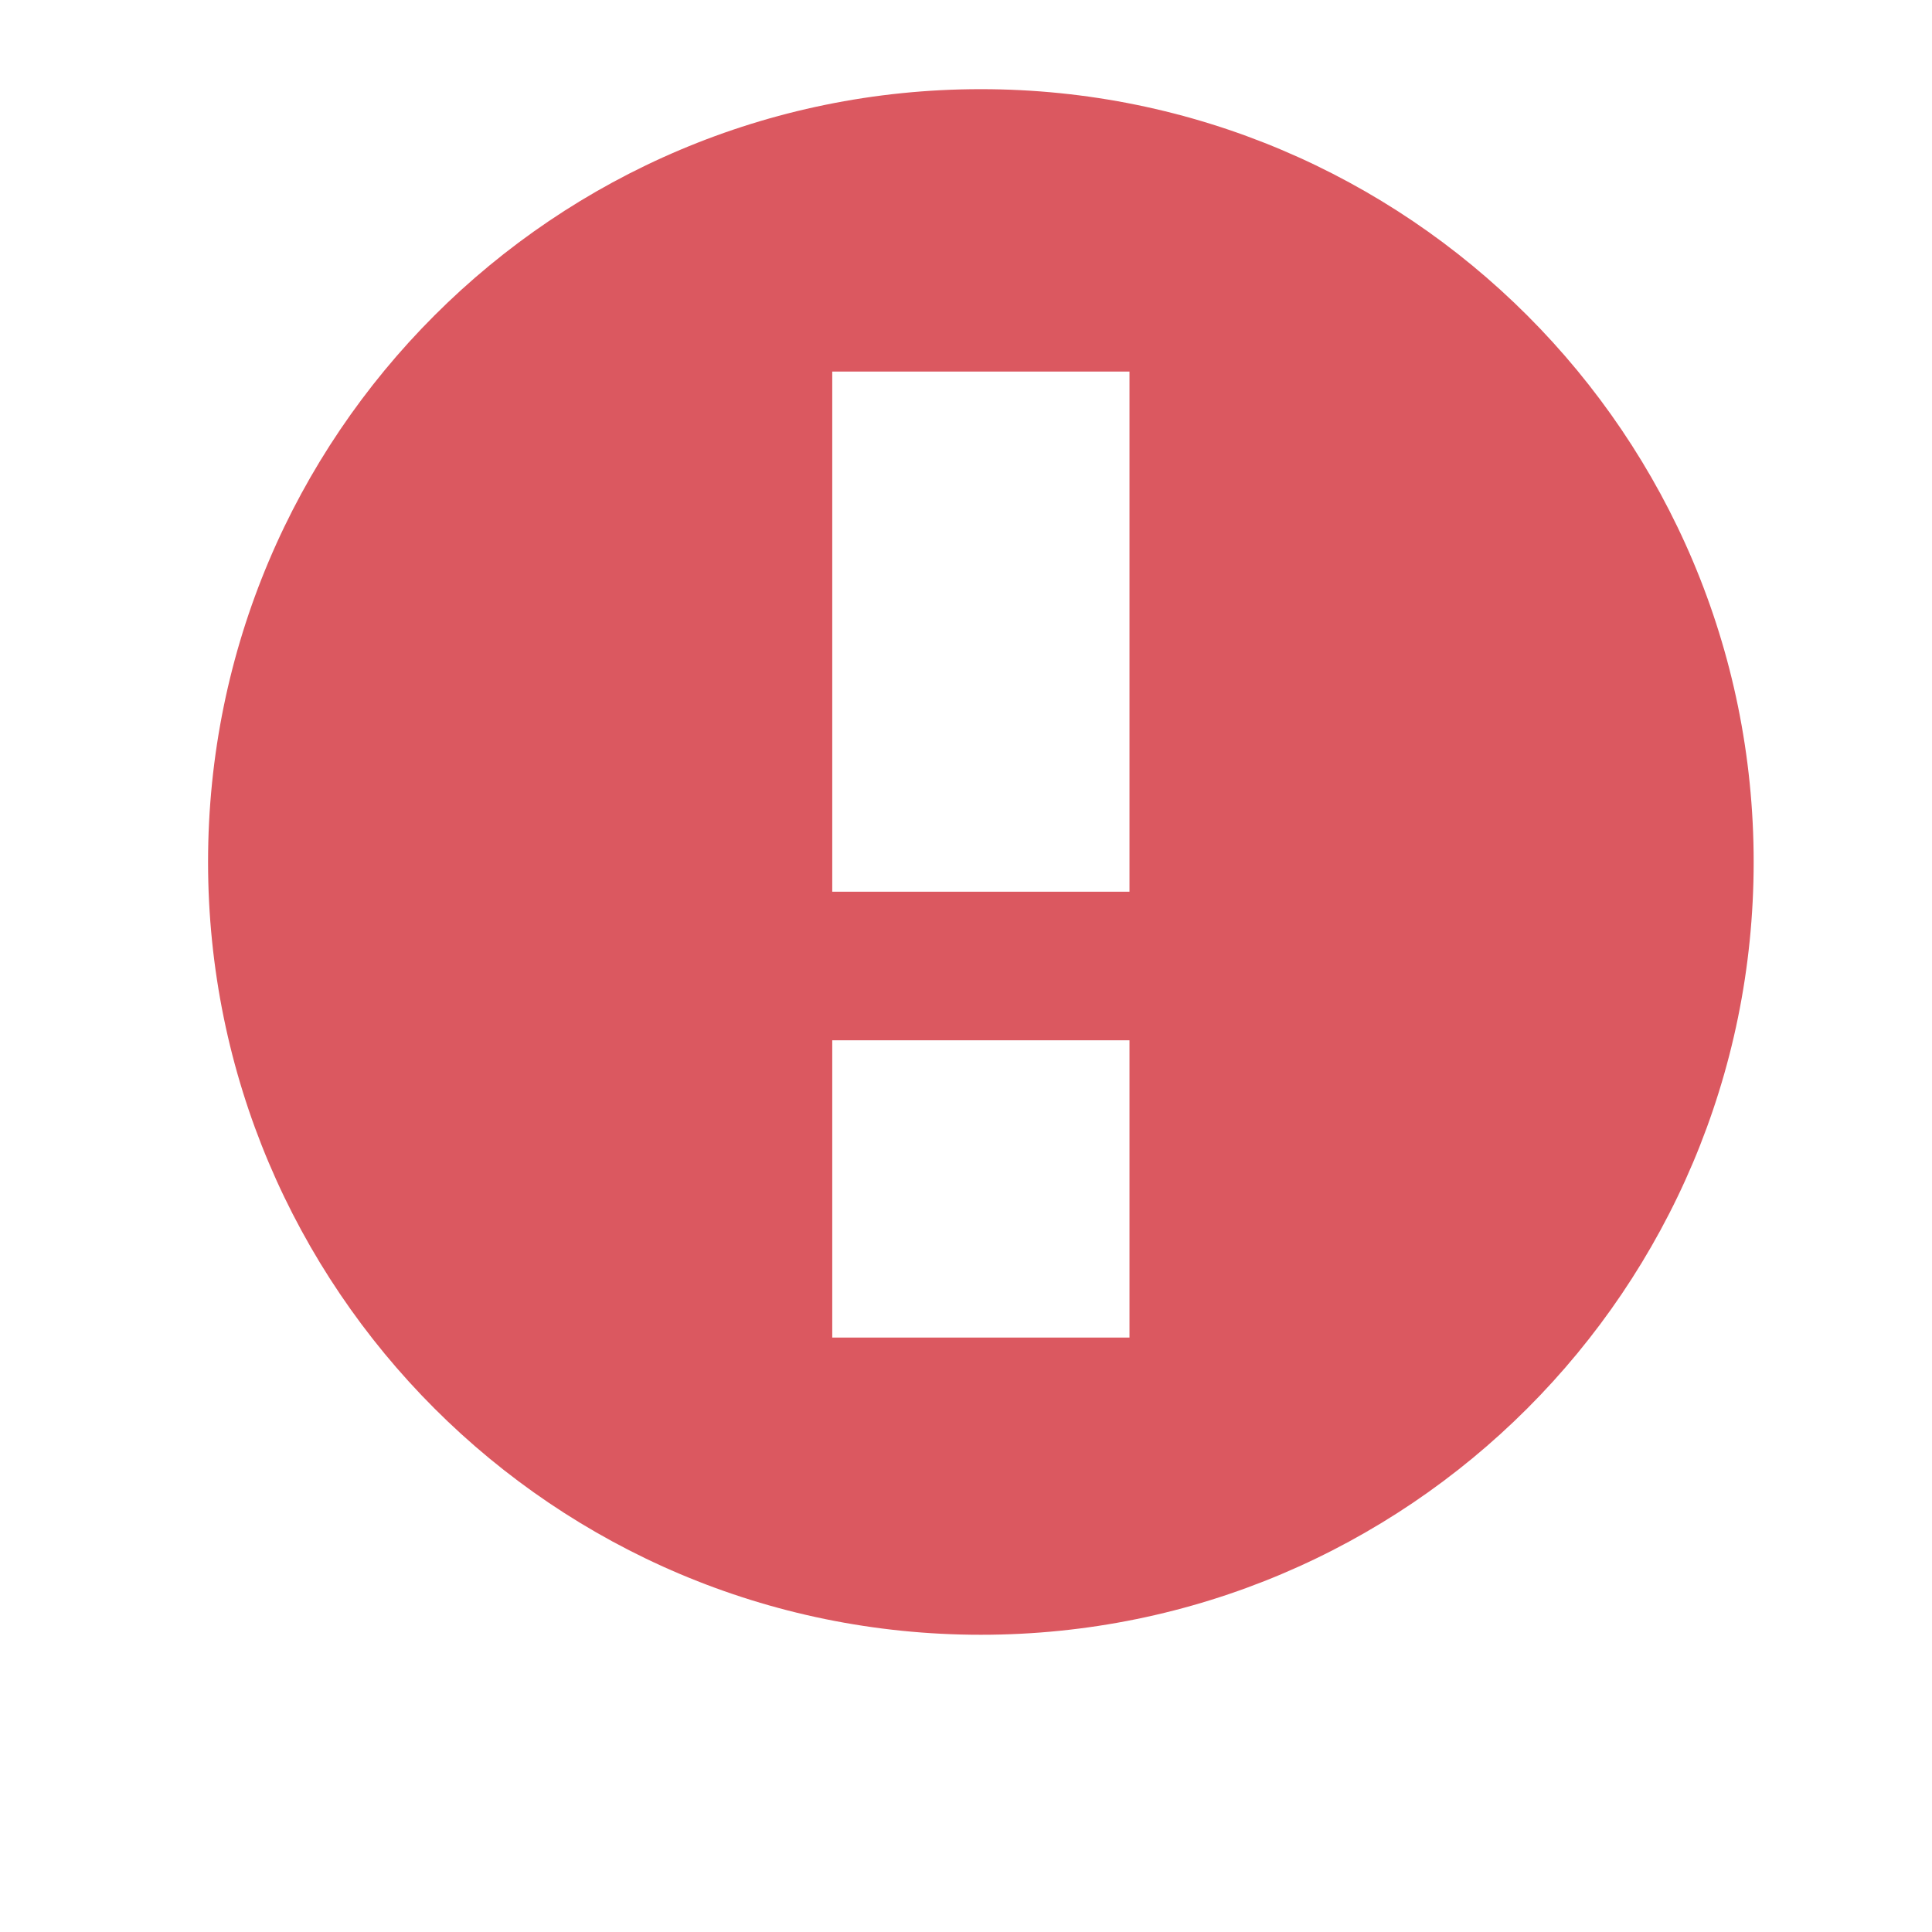
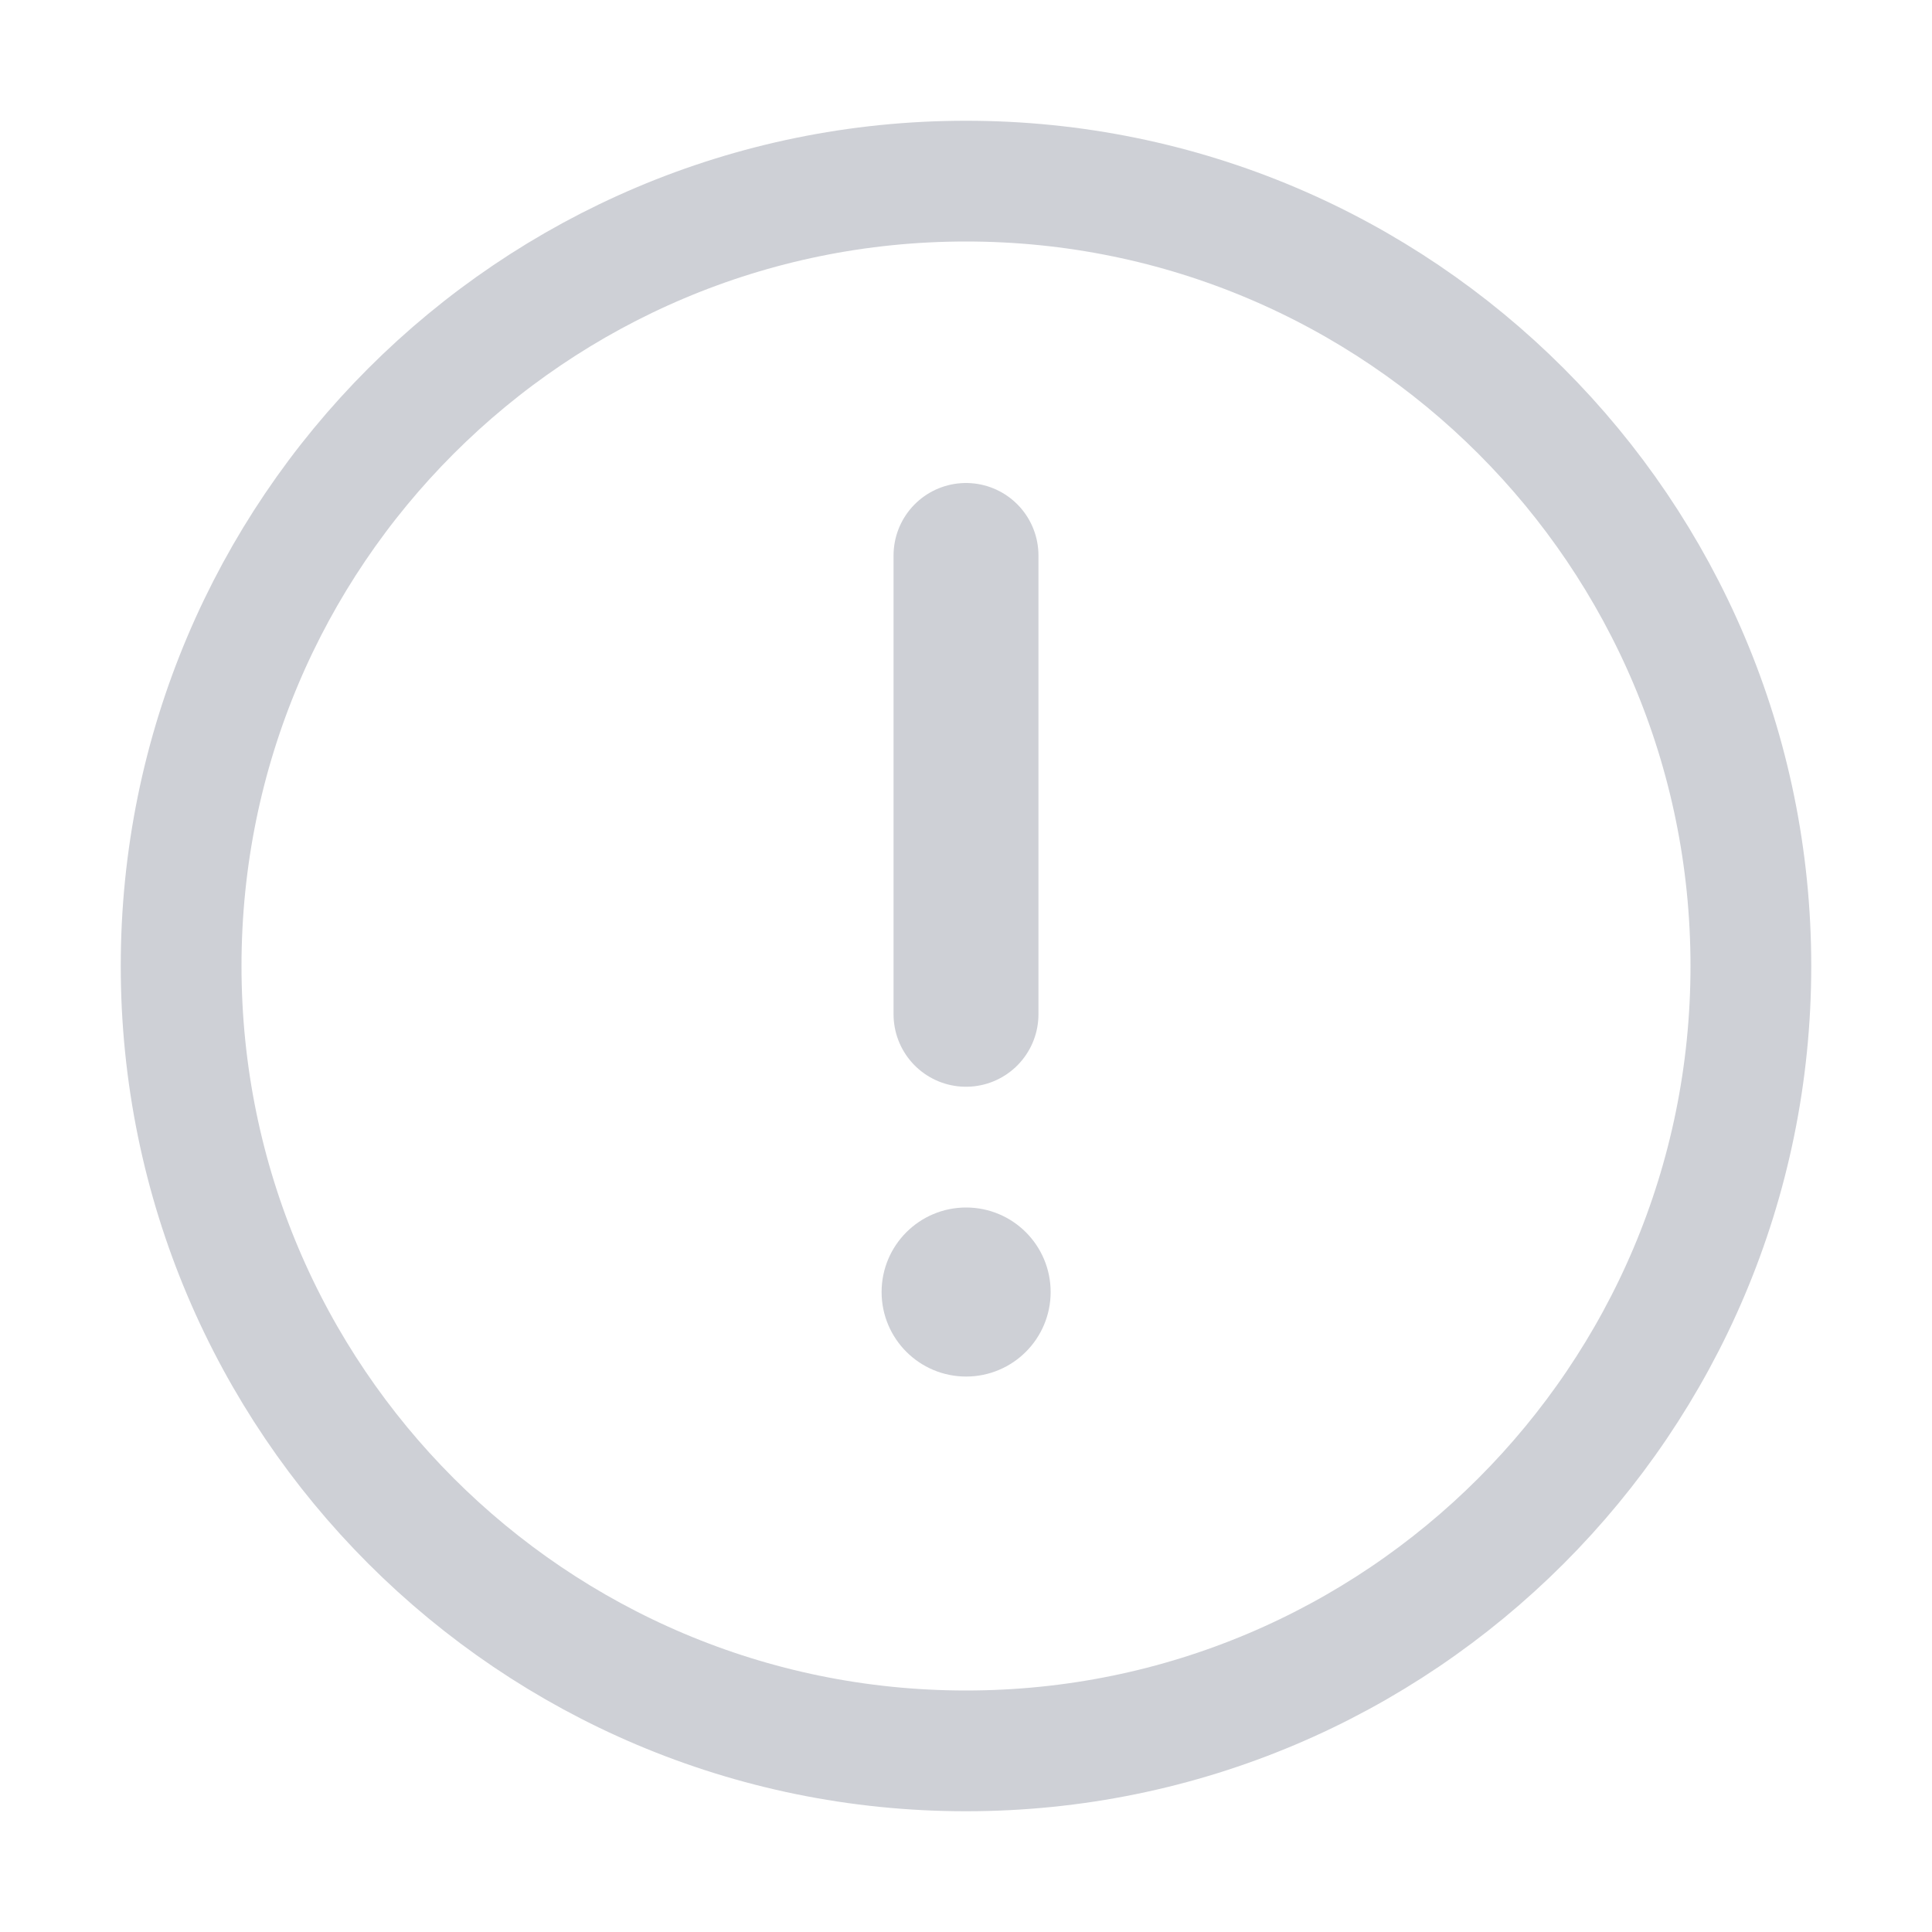
- <svg xmlns="http://www.w3.org/2000/svg" width="13" height="13" viewBox="0 0 13 13" fill="none">
-   <path fill-rule="evenodd" clip-rule="evenodd" d="M6.6 11C9.472 11 11.8 8.672 11.8 5.8C11.8 2.928 9.472 0.6 6.6 0.6C3.728 0.6 1.4 2.928 1.4 5.8C1.4 8.672 3.728 11 6.6 11ZM5.6 2.5H7.6V6H5.6V2.5ZM7.6 7H5.6V9H7.6V7Z" fill="#DB5860" />
+ <svg xmlns="http://www.w3.org/2000/svg" width="16" height="16" viewBox="0 0 16 16" fill="none">
+   <circle cx="8" cy="8" r="6.5" stroke="#CED0D6" />
+   <path d="M8 4.6L8 8.4" stroke="#CED0D6" stroke-width="1.2" stroke-linecap="round" />
+   <circle cx="8.001" cy="10.7" r="0.5" fill="#CED0D6" stroke="#CED0D6" stroke-width="0.4" />
</svg>
